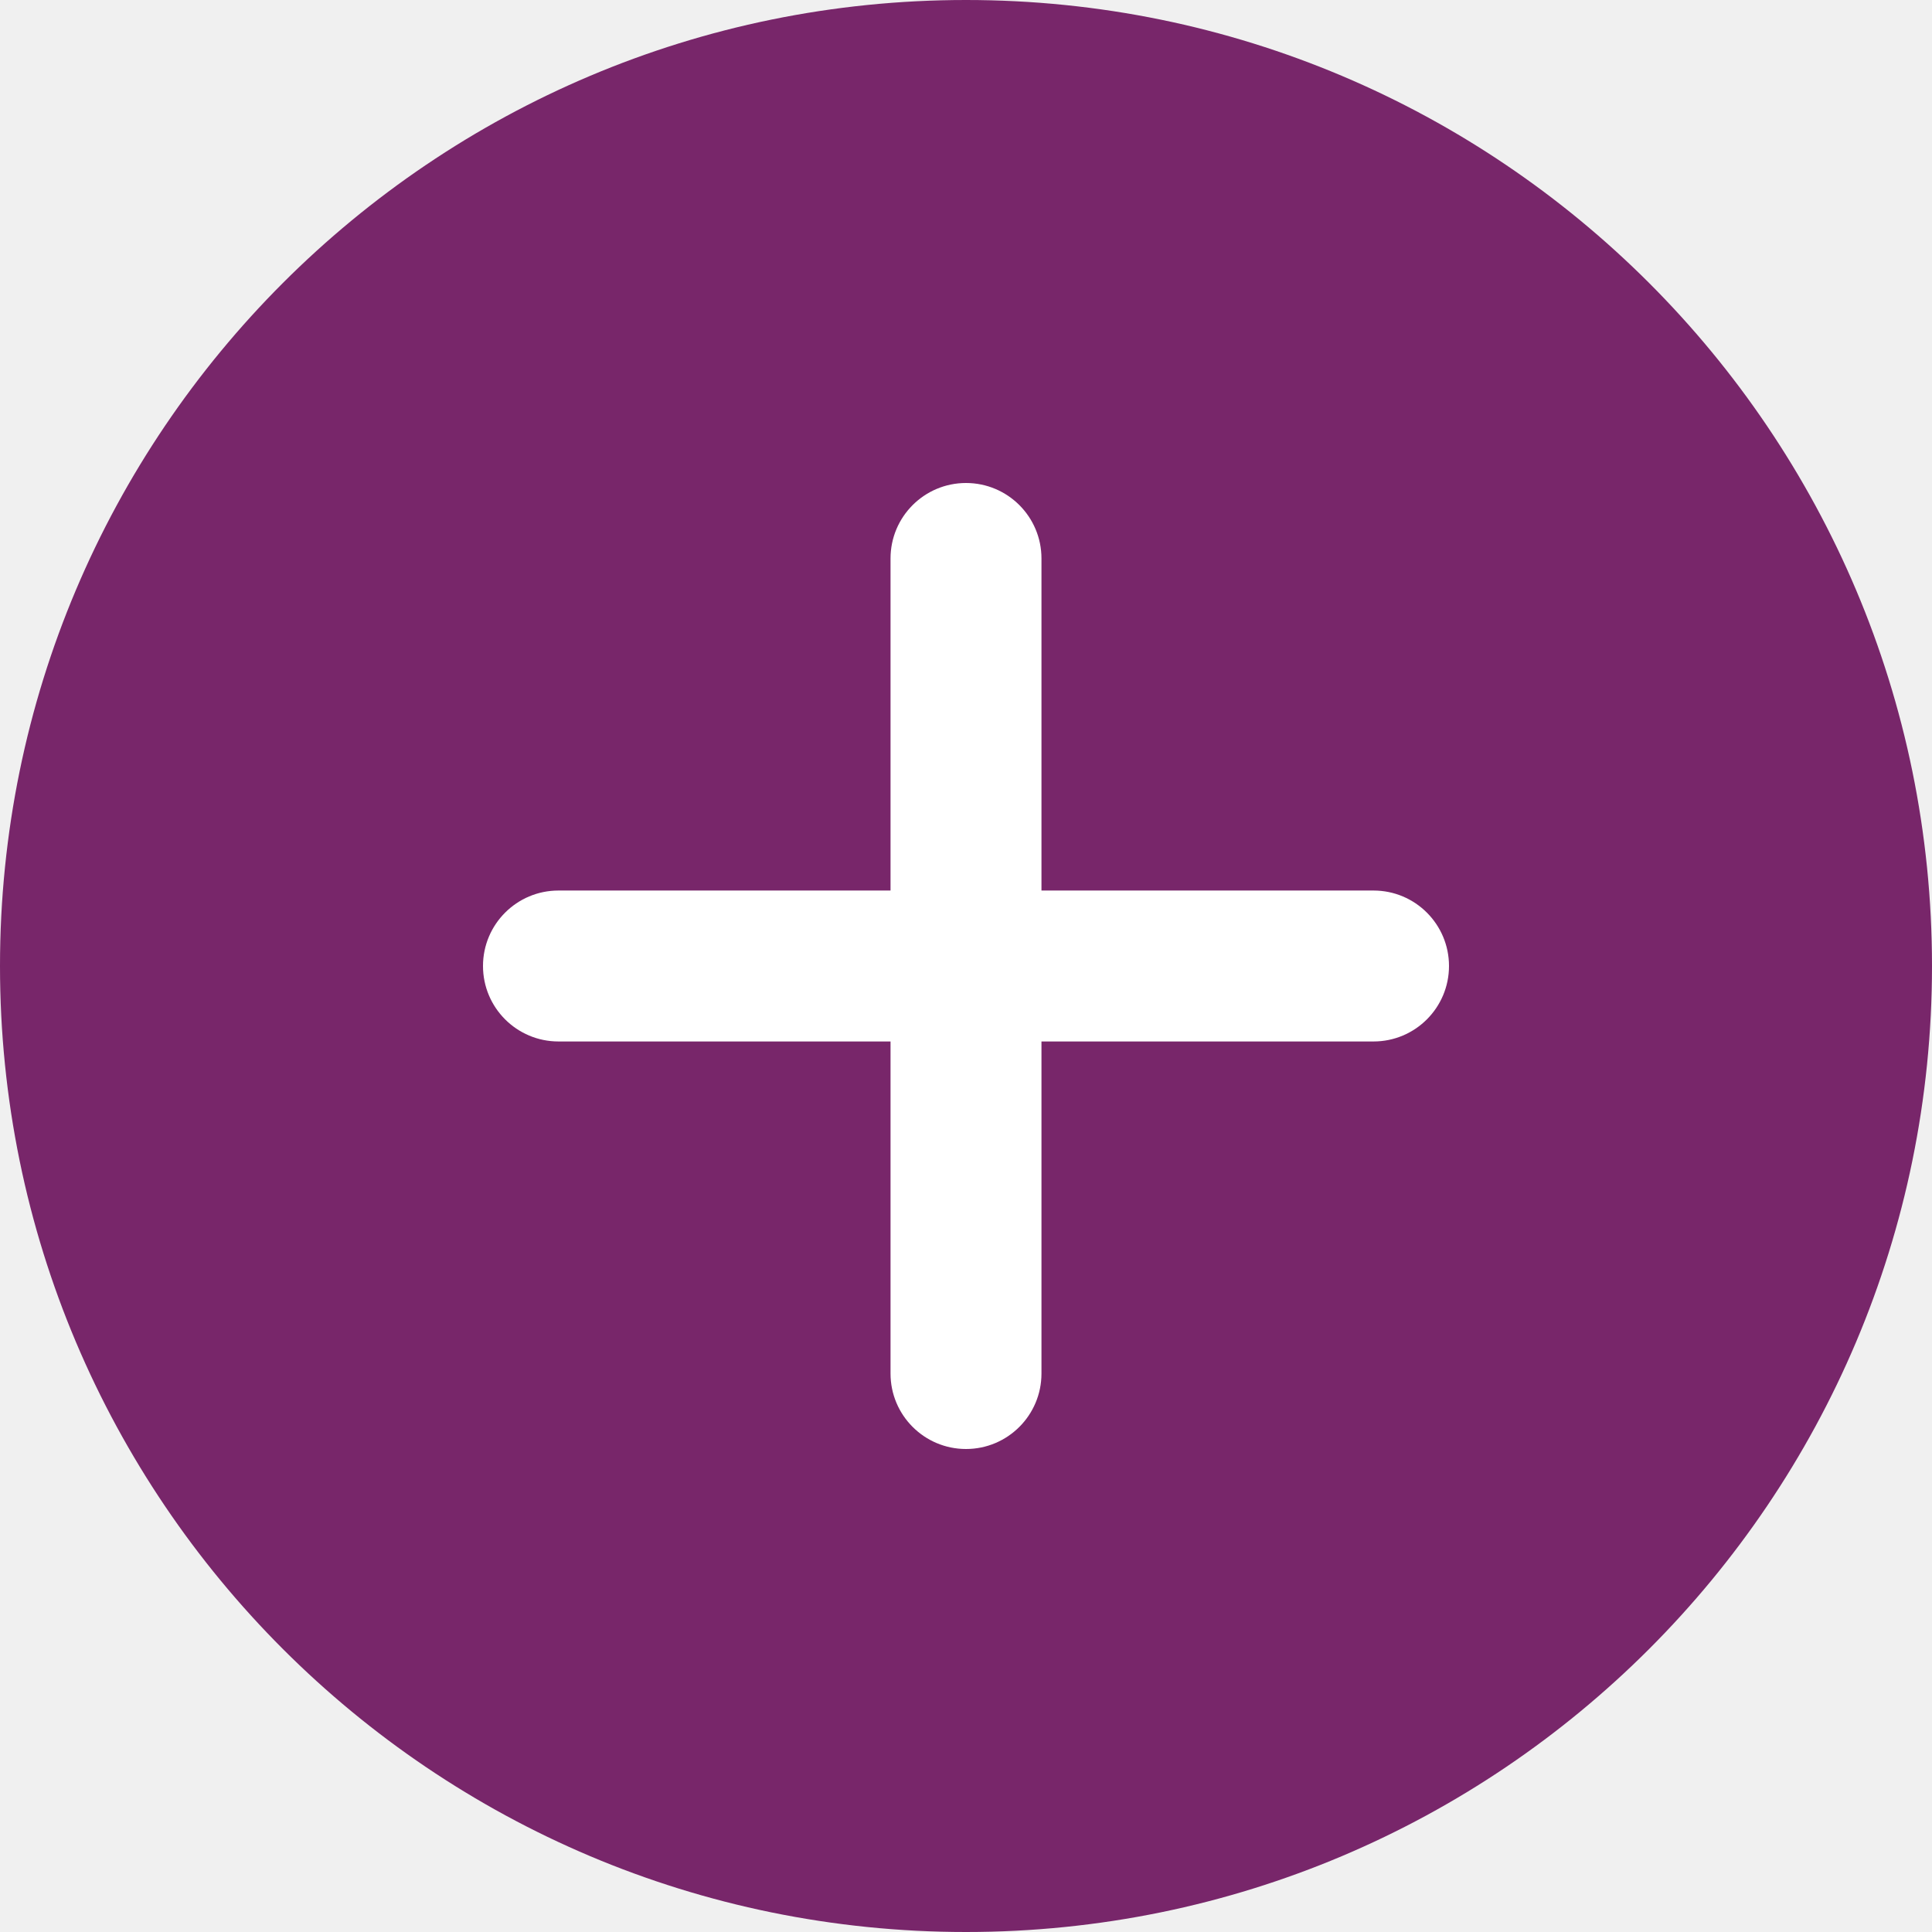
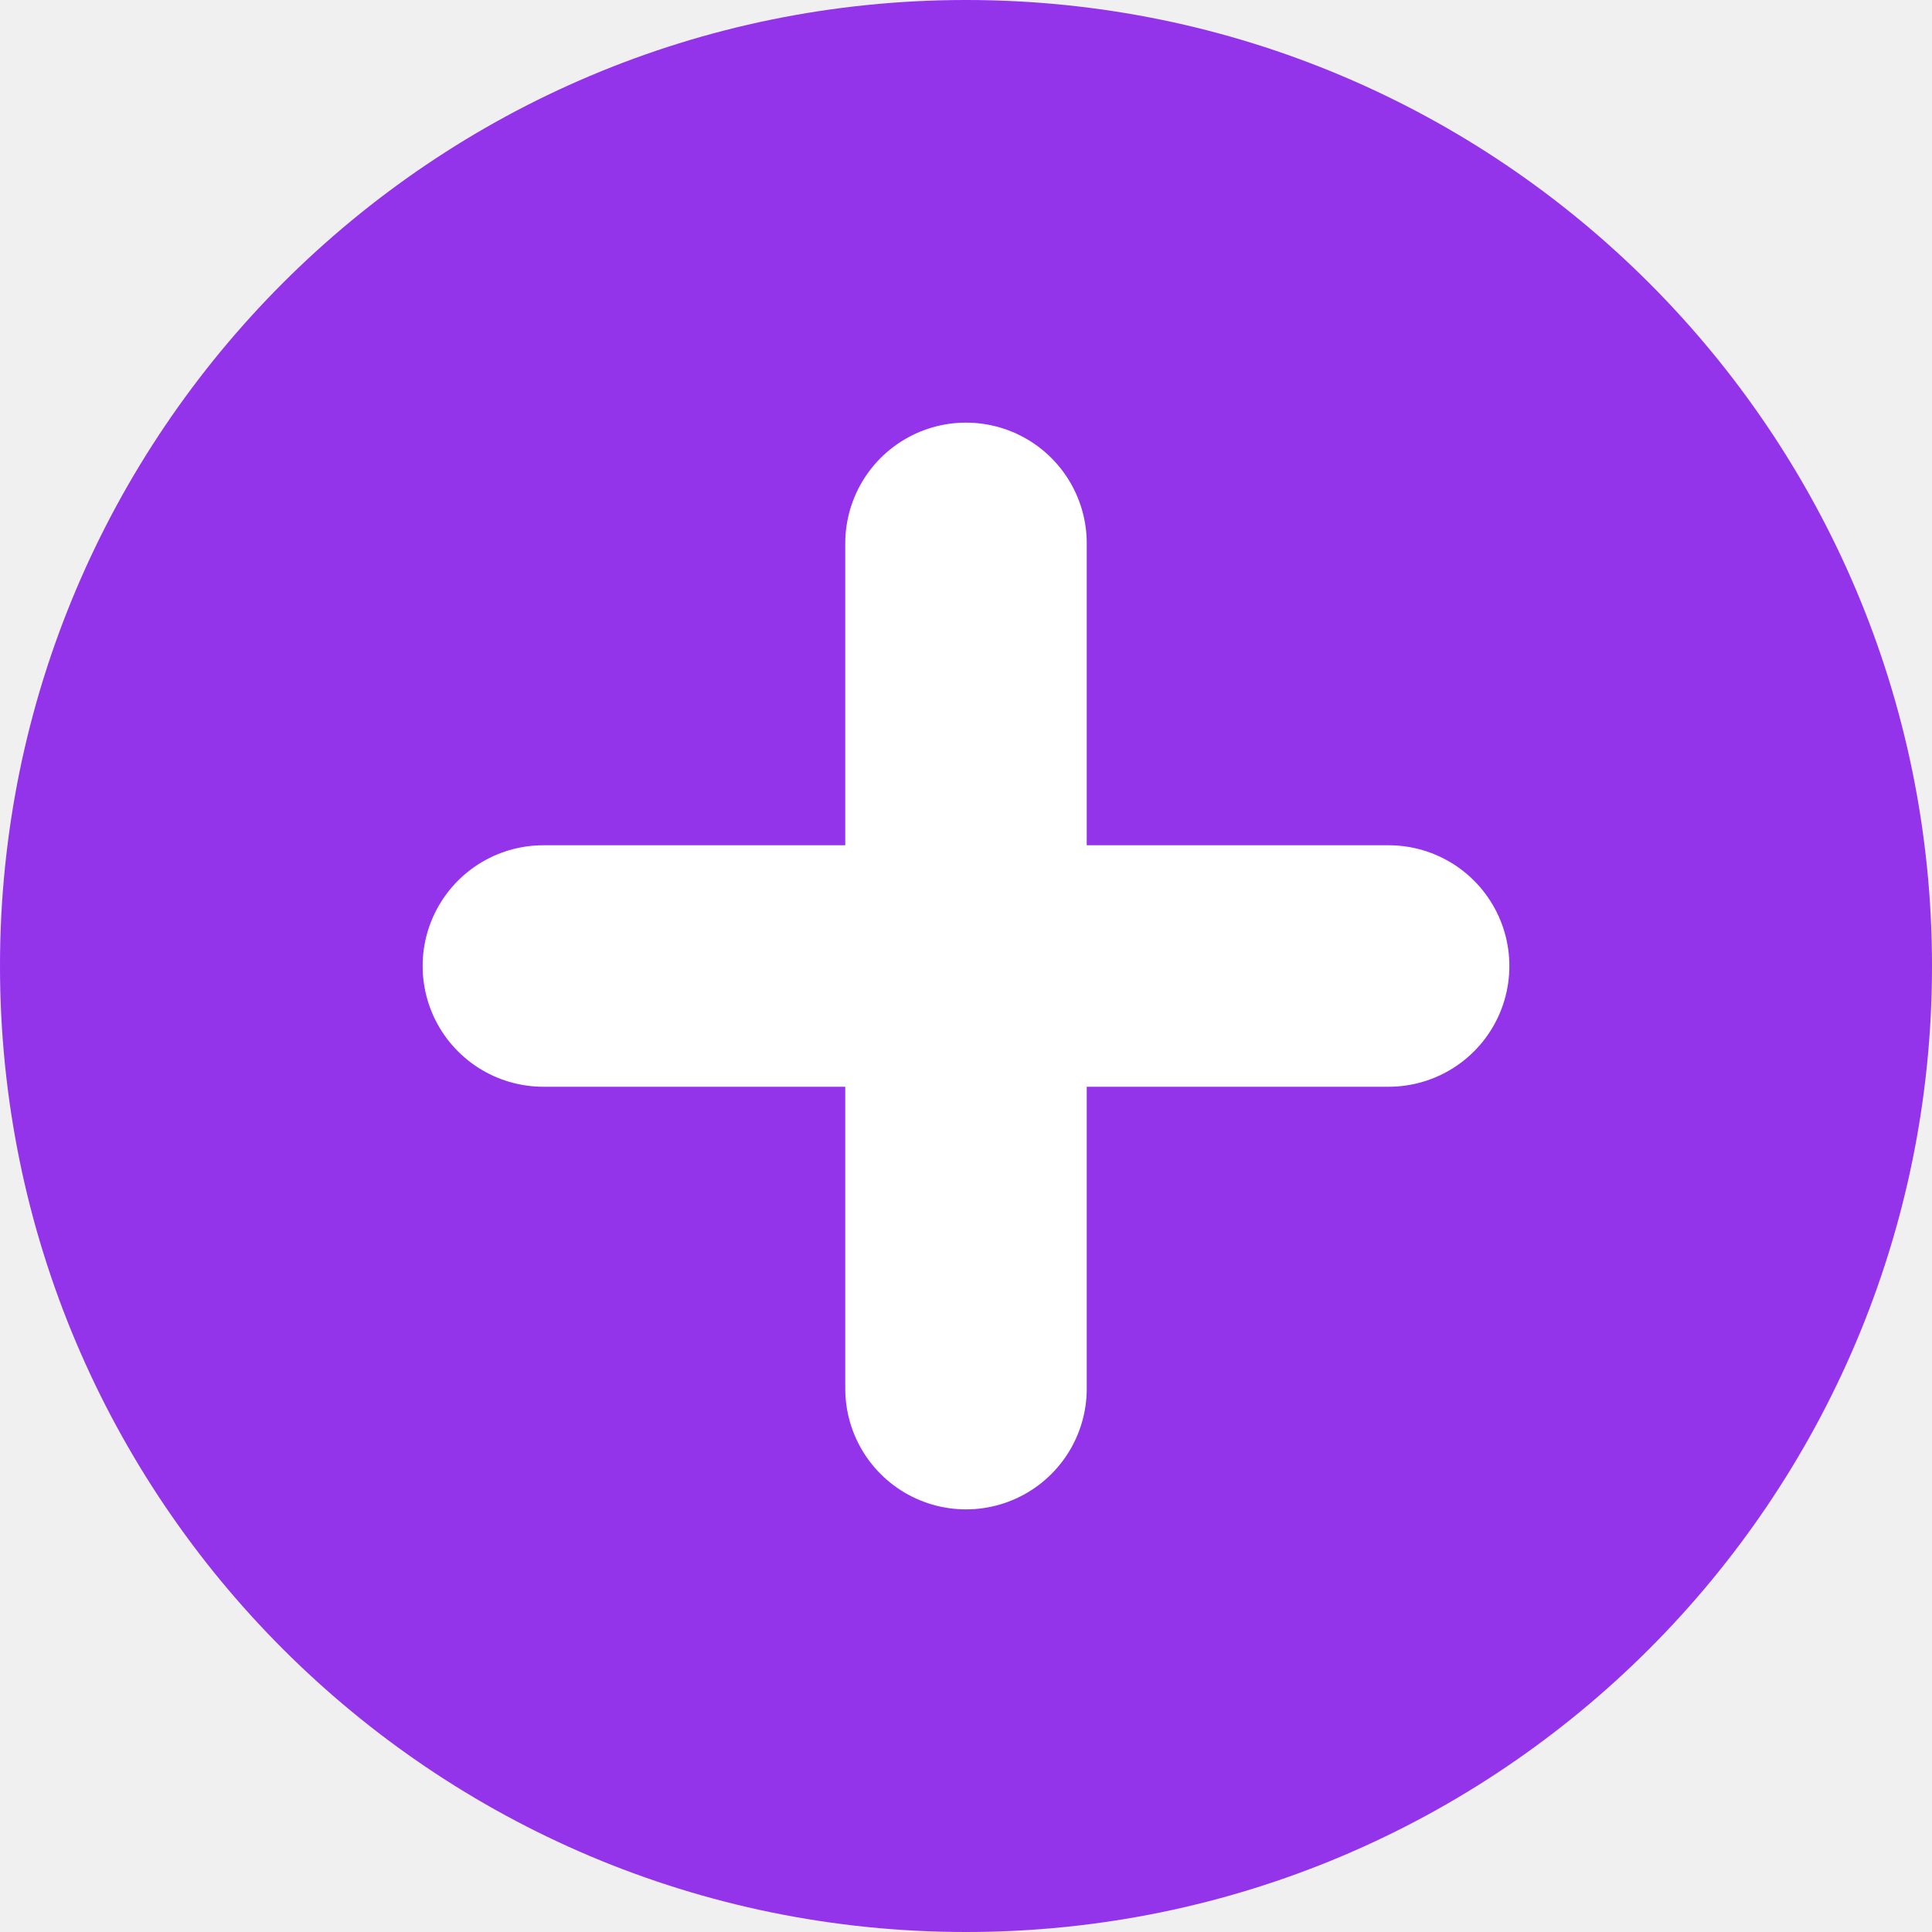
<svg xmlns="http://www.w3.org/2000/svg" width="512" height="512" viewBox="0 0 512 512">
-   <circle cx="256" cy="256" r="256" fill="#78266A" />
-   <rect x="128" y="236" width="256" height="40" rx="20" fill="#FFFFFF" />
-   <rect x="236" y="128" width="40" height="256" rx="20" fill="#FFFFFF" />
+   <circle cx="256" cy="256" r="256" fill="#9333EA" />
+   <line x1="256" y1="144" x2="256" y2="368" stroke="#FFFFFF" stroke-width="64" stroke-linecap="round" />
+   <line x1="144" y1="256" x2="368" y2="256" stroke="#FFFFFF" stroke-width="64" stroke-linecap="round" />
</svg>
